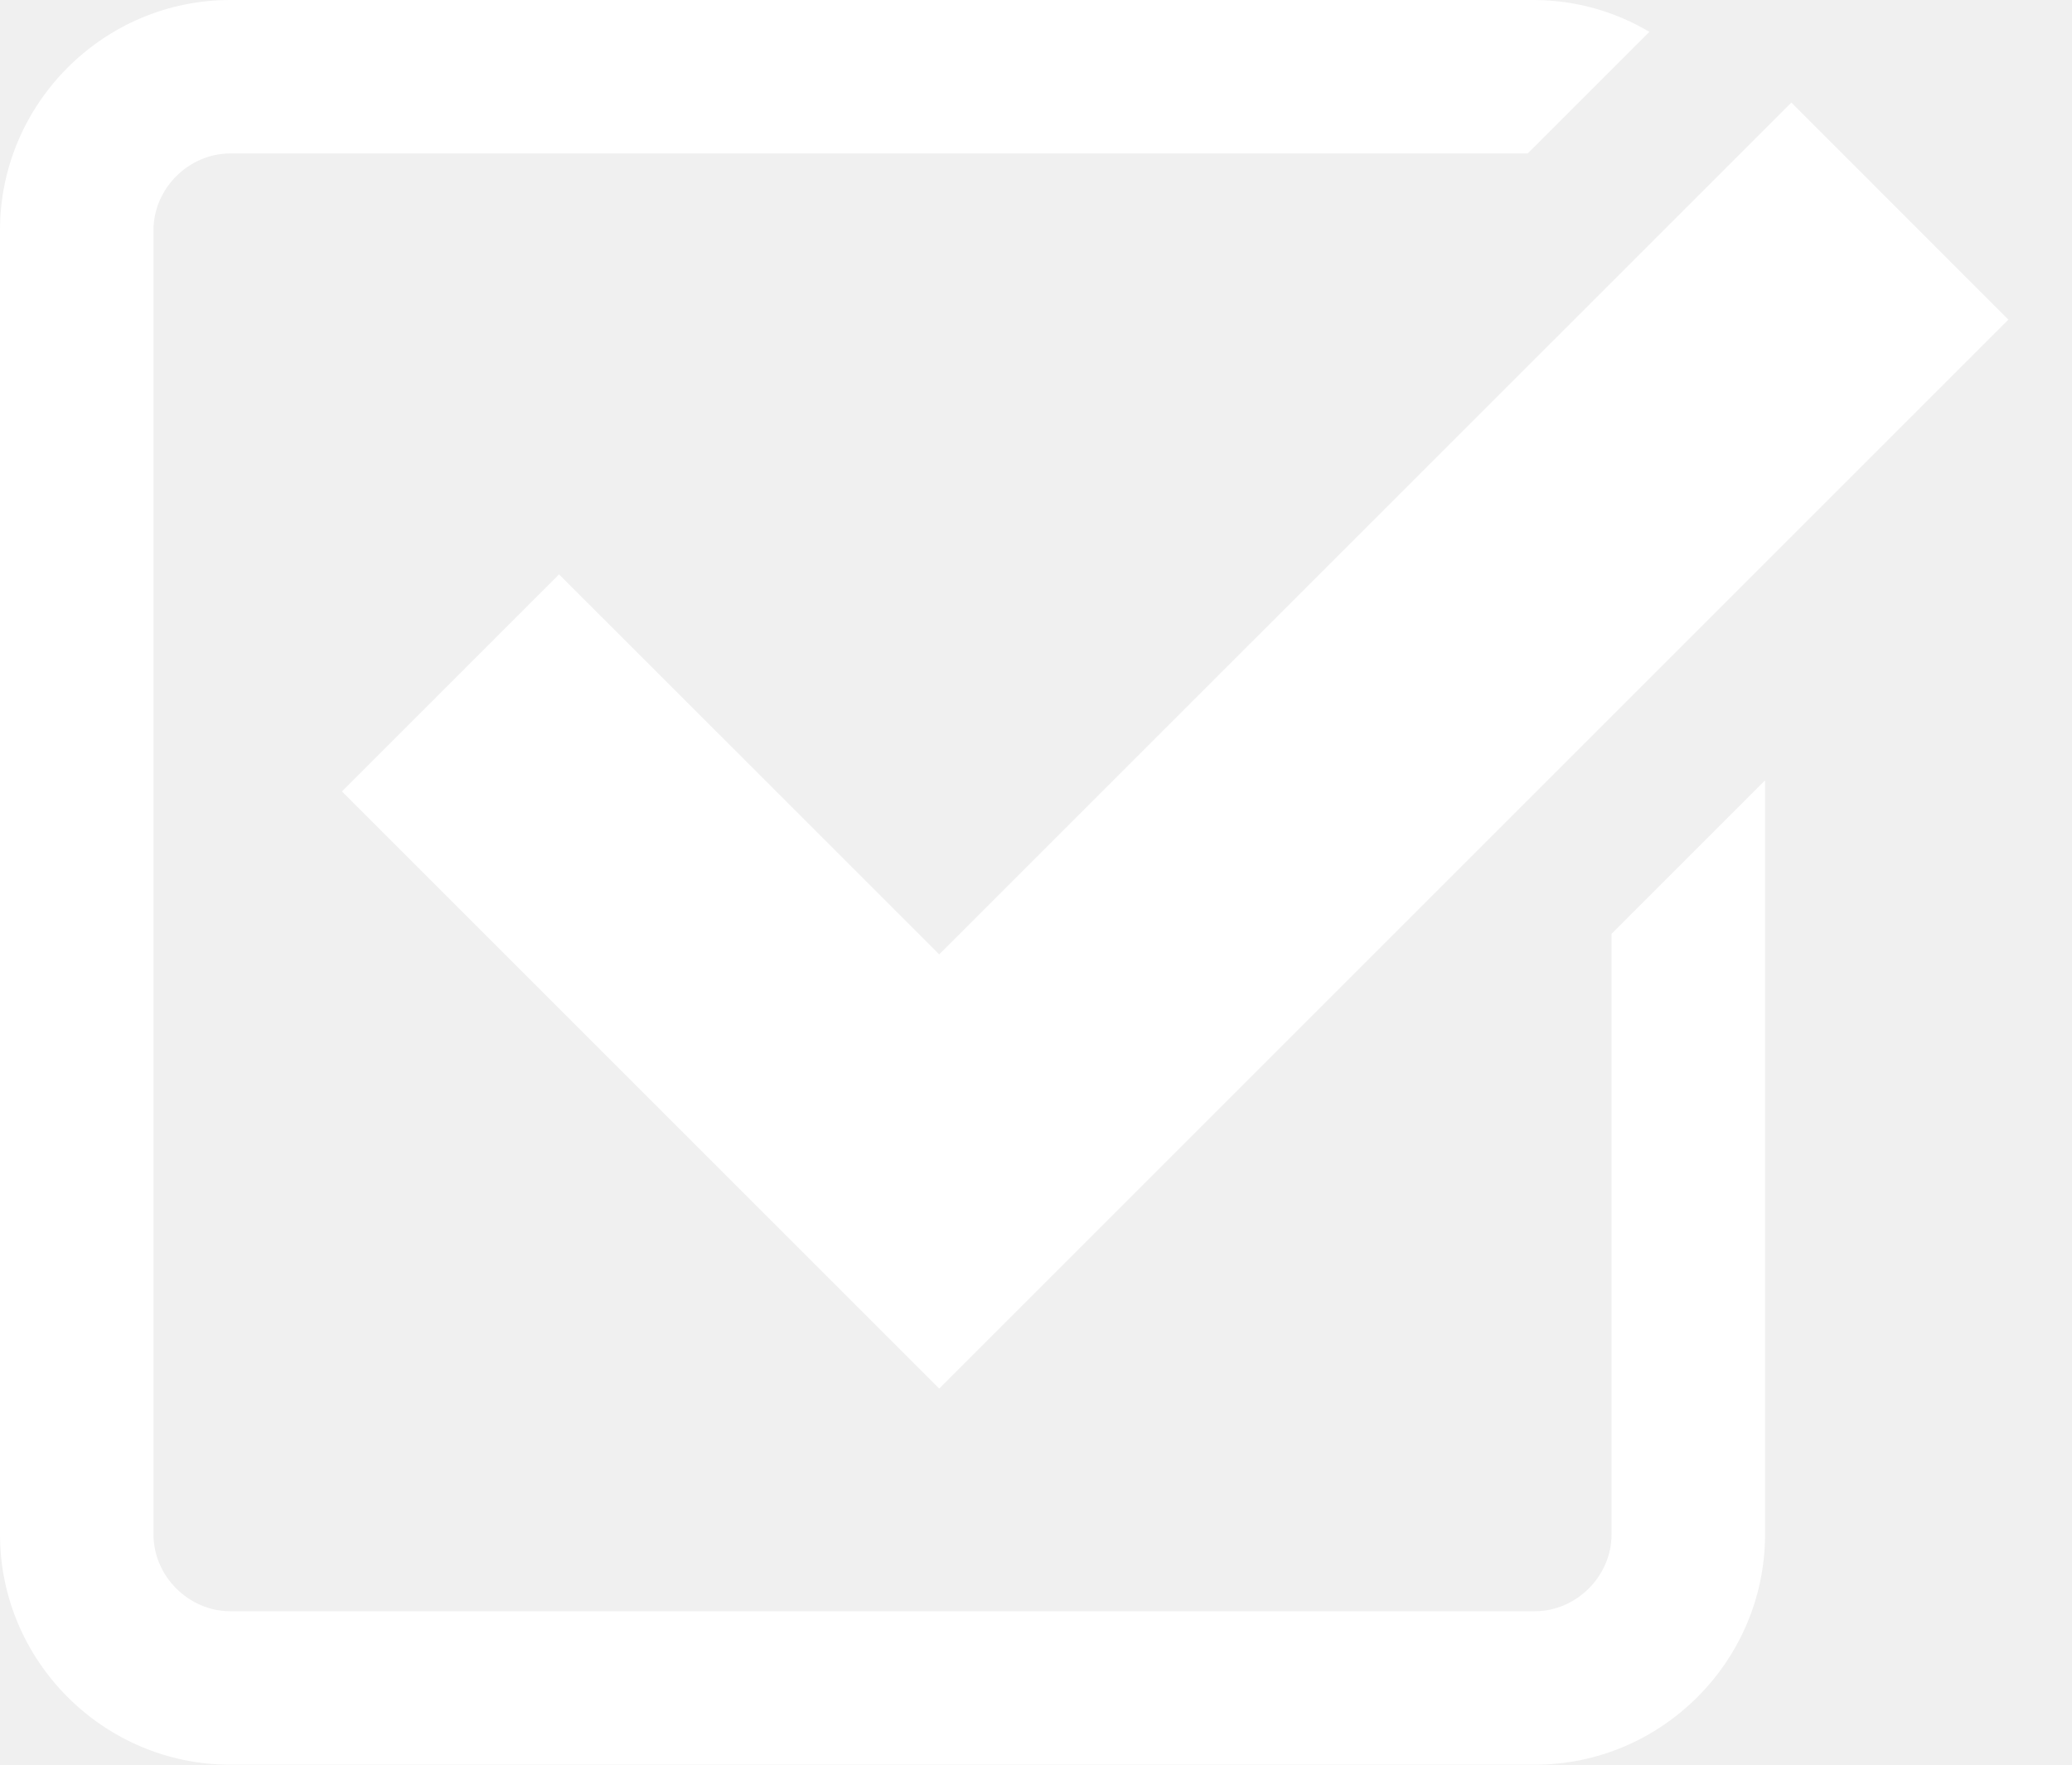
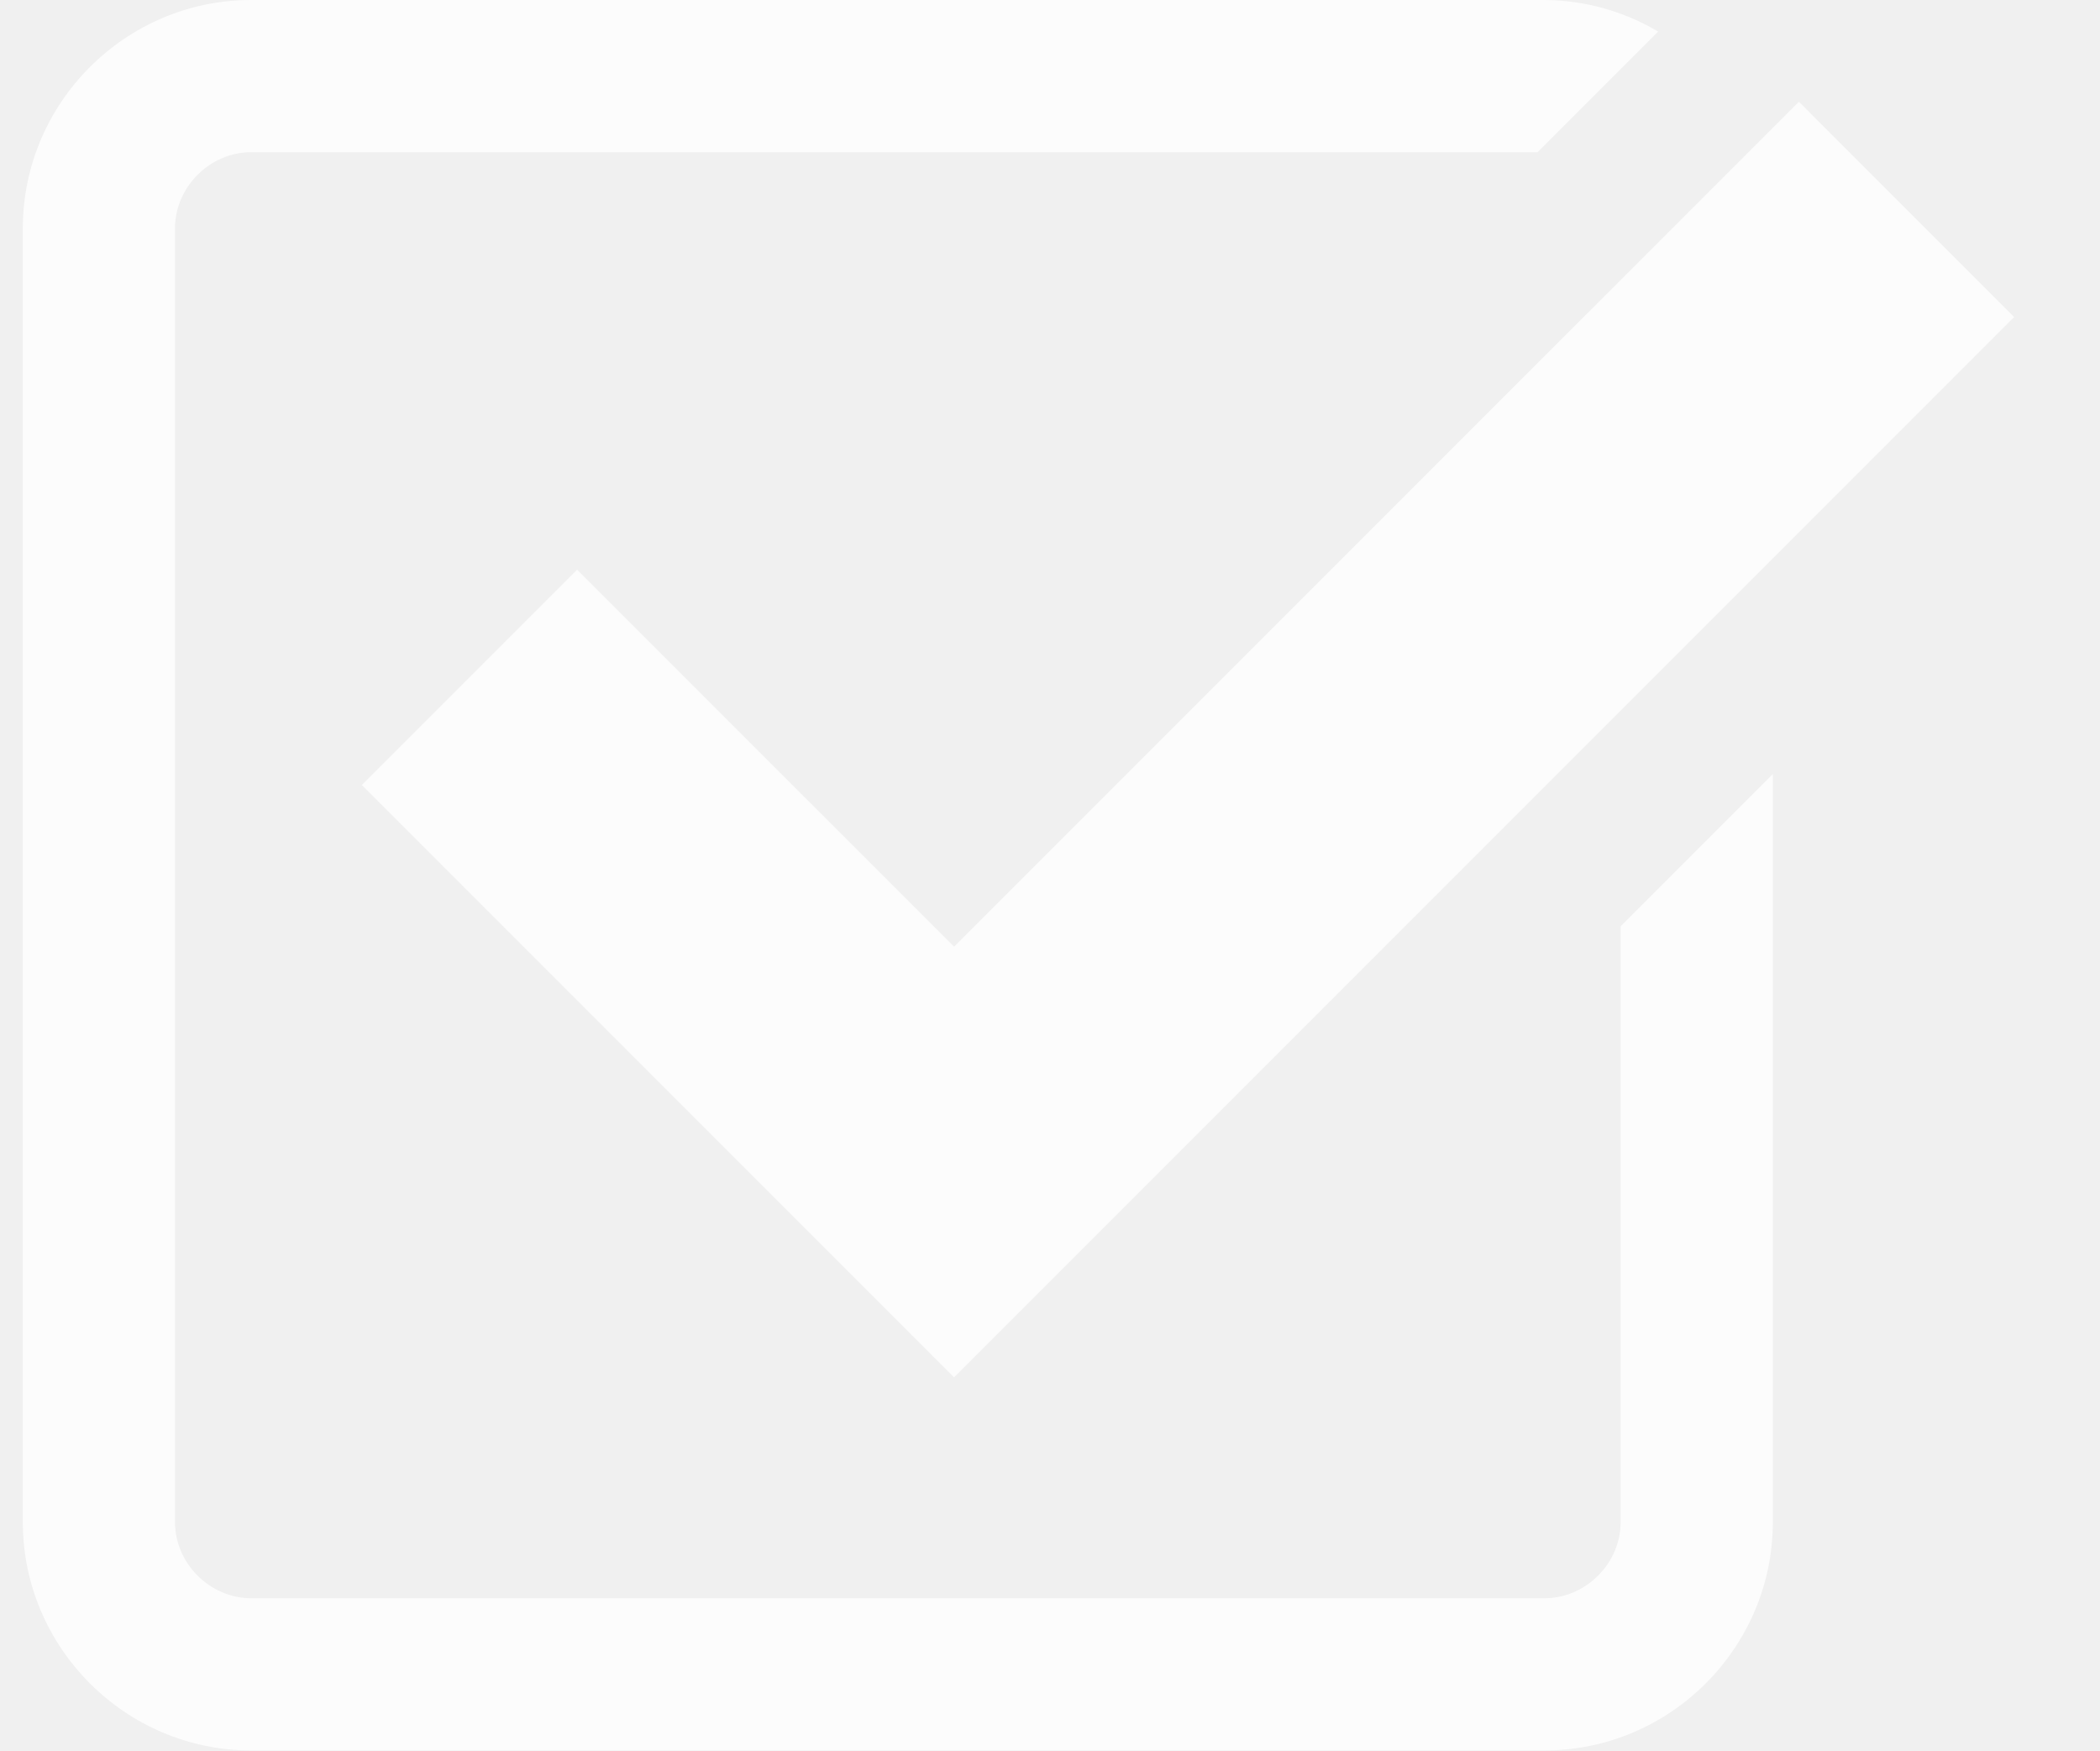
- <svg xmlns="http://www.w3.org/2000/svg" width="27" height="23" viewBox="0 0 27 23">
-   <path fill="#FFFFFF" d="M7.285 7.486l-2.829 2.829 7.783 7.783L26.171 4.166l-2.828-2.829-11.104 11.102z" />
-   <path fill="#FFFFFF" d="M21 20c0 .542-.458 1-1 1H3c-.542 0-1-.458-1-1V3c0-.542.458-1 1-1h16.908L21.493.415A2.96 2.96 0 0 0 20 0H3C1.35 0 0 1.35 0 3v17c0 1.65 1.35 3 3 3h17c1.65 0 3-1.35 3-3v-9.829l-2 2V20z" />
+ <svg xmlns="http://www.w3.org/2000/svg" width="24" height="20" viewBox="0 0 27 23">
+   <path fill="rgba(255, 255, 255, 0.8)" d="M7.285 7.486l-2.829 2.829 7.783 7.783L26.171 4.166l-2.828-2.829-11.104 11.102z" />
+   <path fill="rgba(255, 255, 255, 0.8)" d="M21 20c0 .542-.458 1-1 1H3c-.542 0-1-.458-1-1V3c0-.542.458-1 1-1h16.908L21.493.415A2.96 2.96 0 0 0 20 0H3C1.35 0 0 1.35 0 3v17c0 1.65 1.35 3 3 3h17c1.65 0 3-1.35 3-3v-9.829l-2 2V20z" />
</svg>
